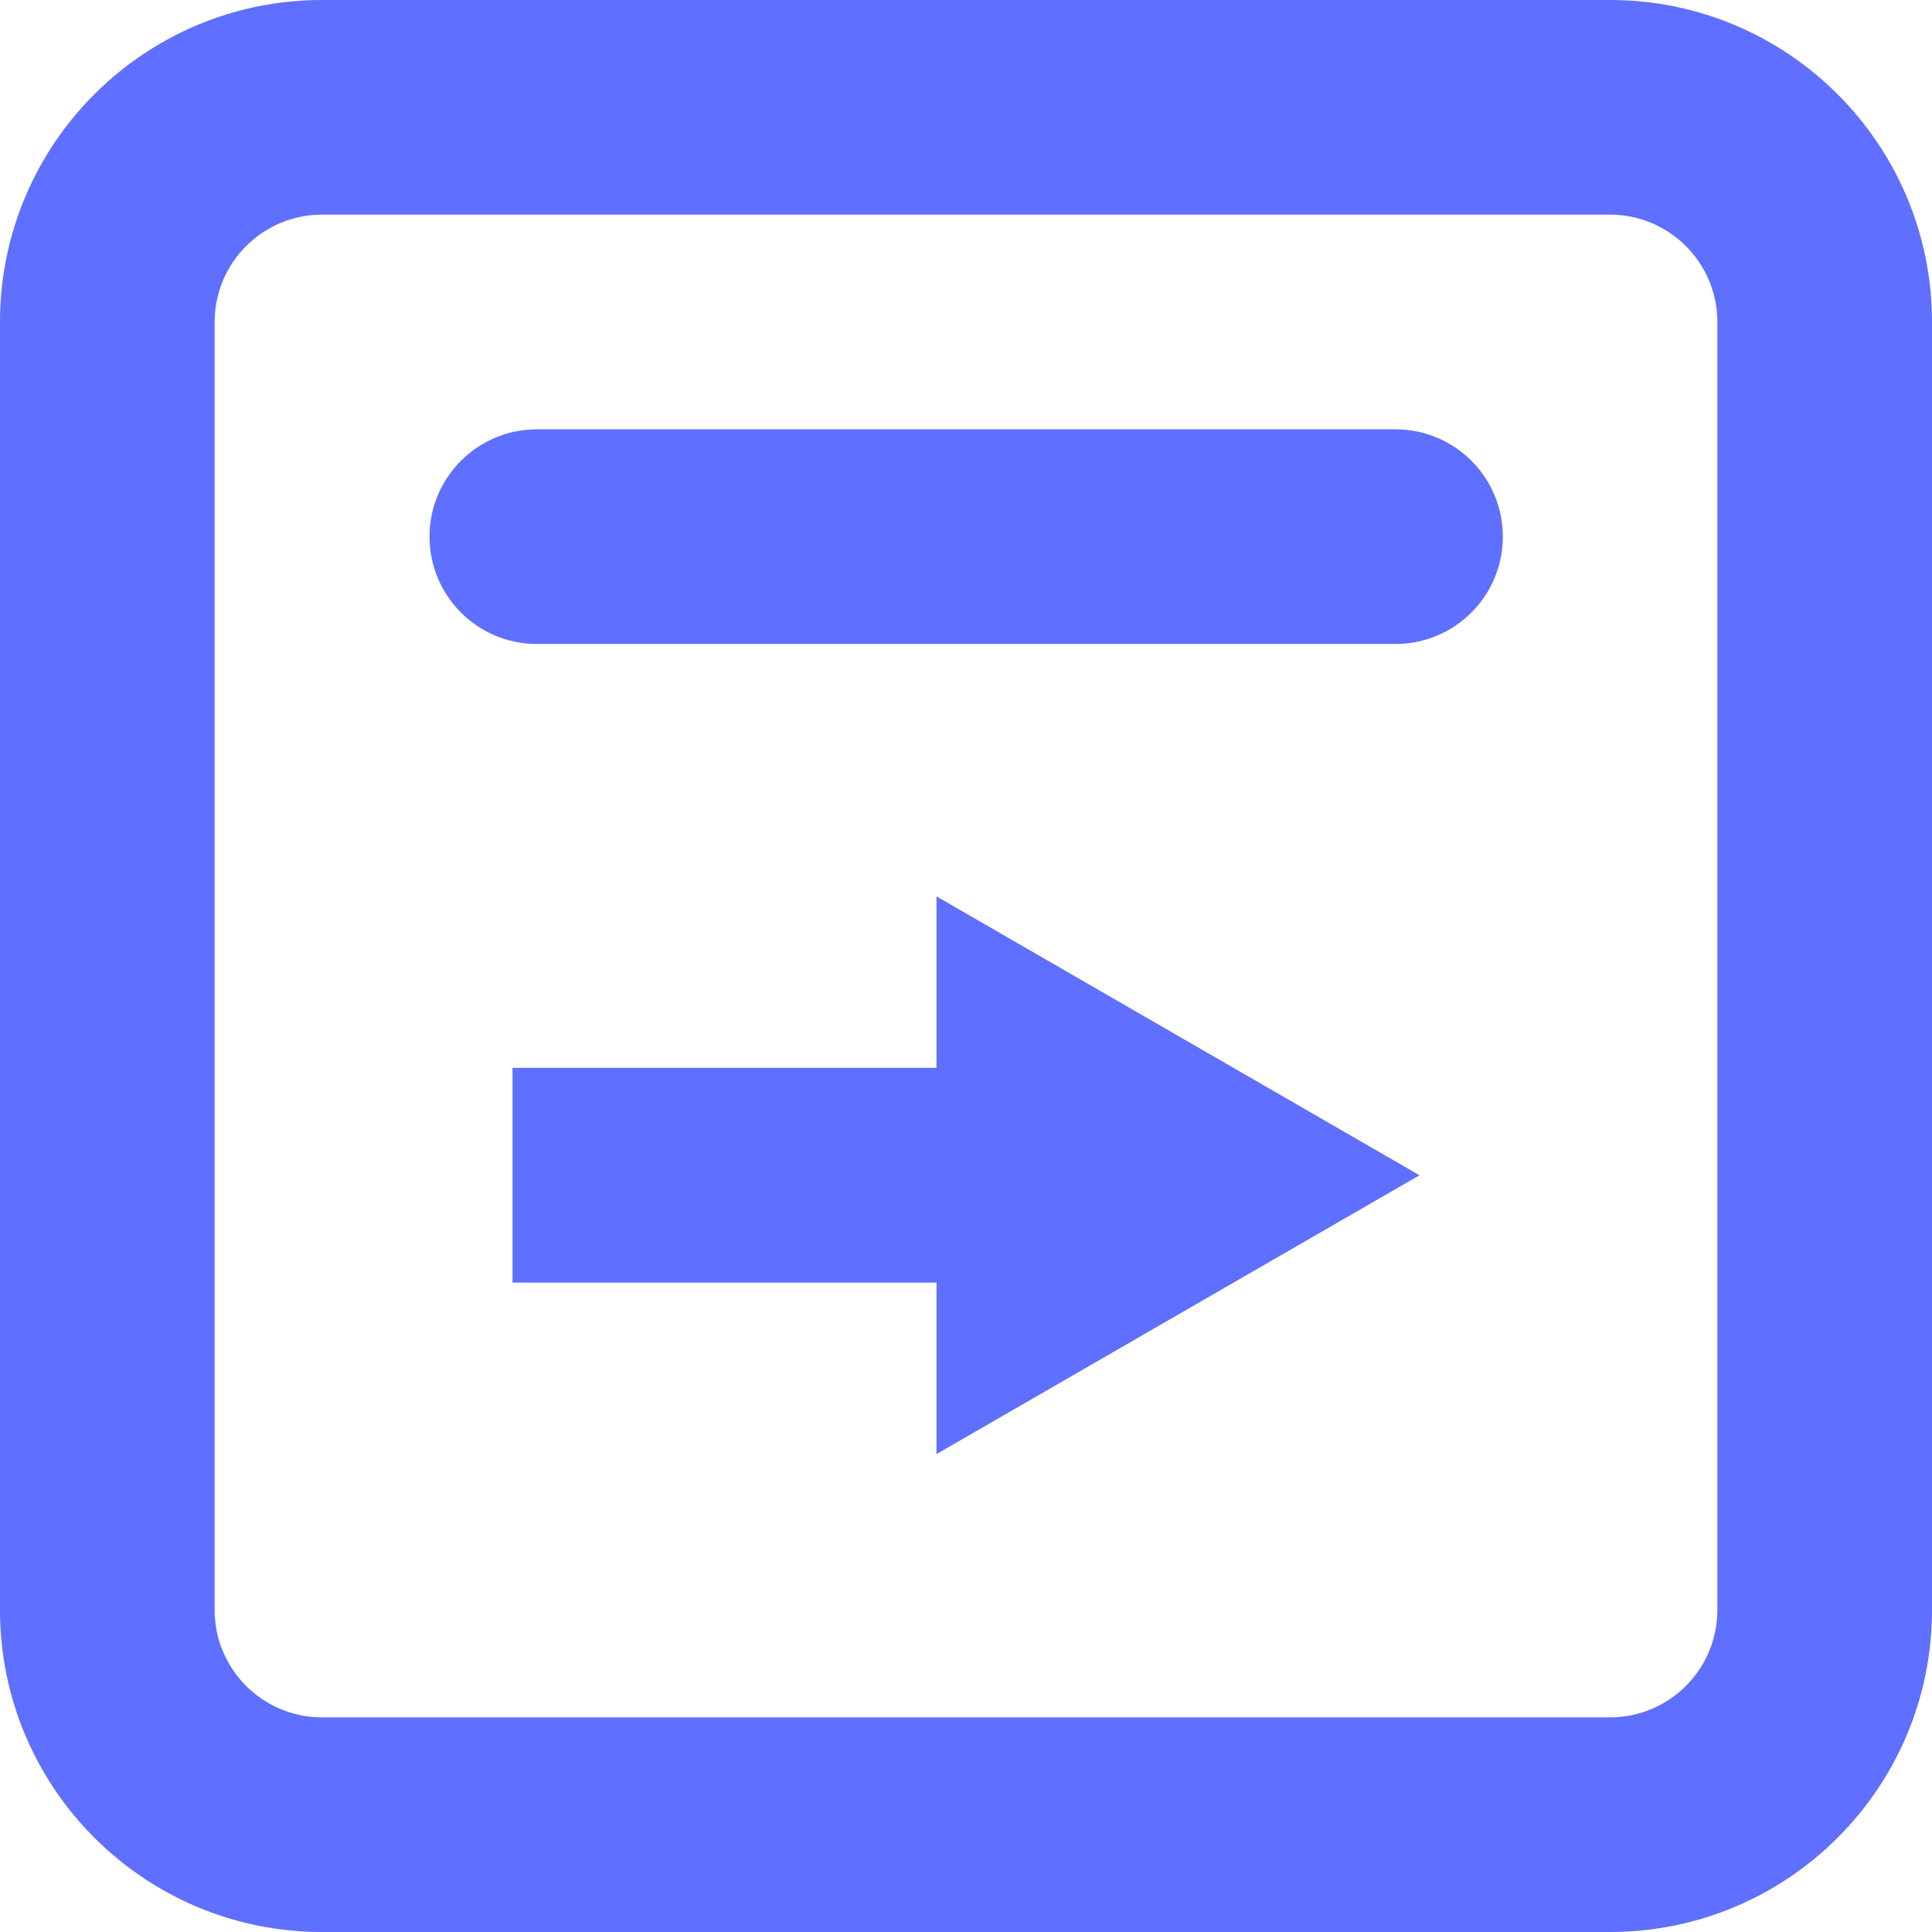
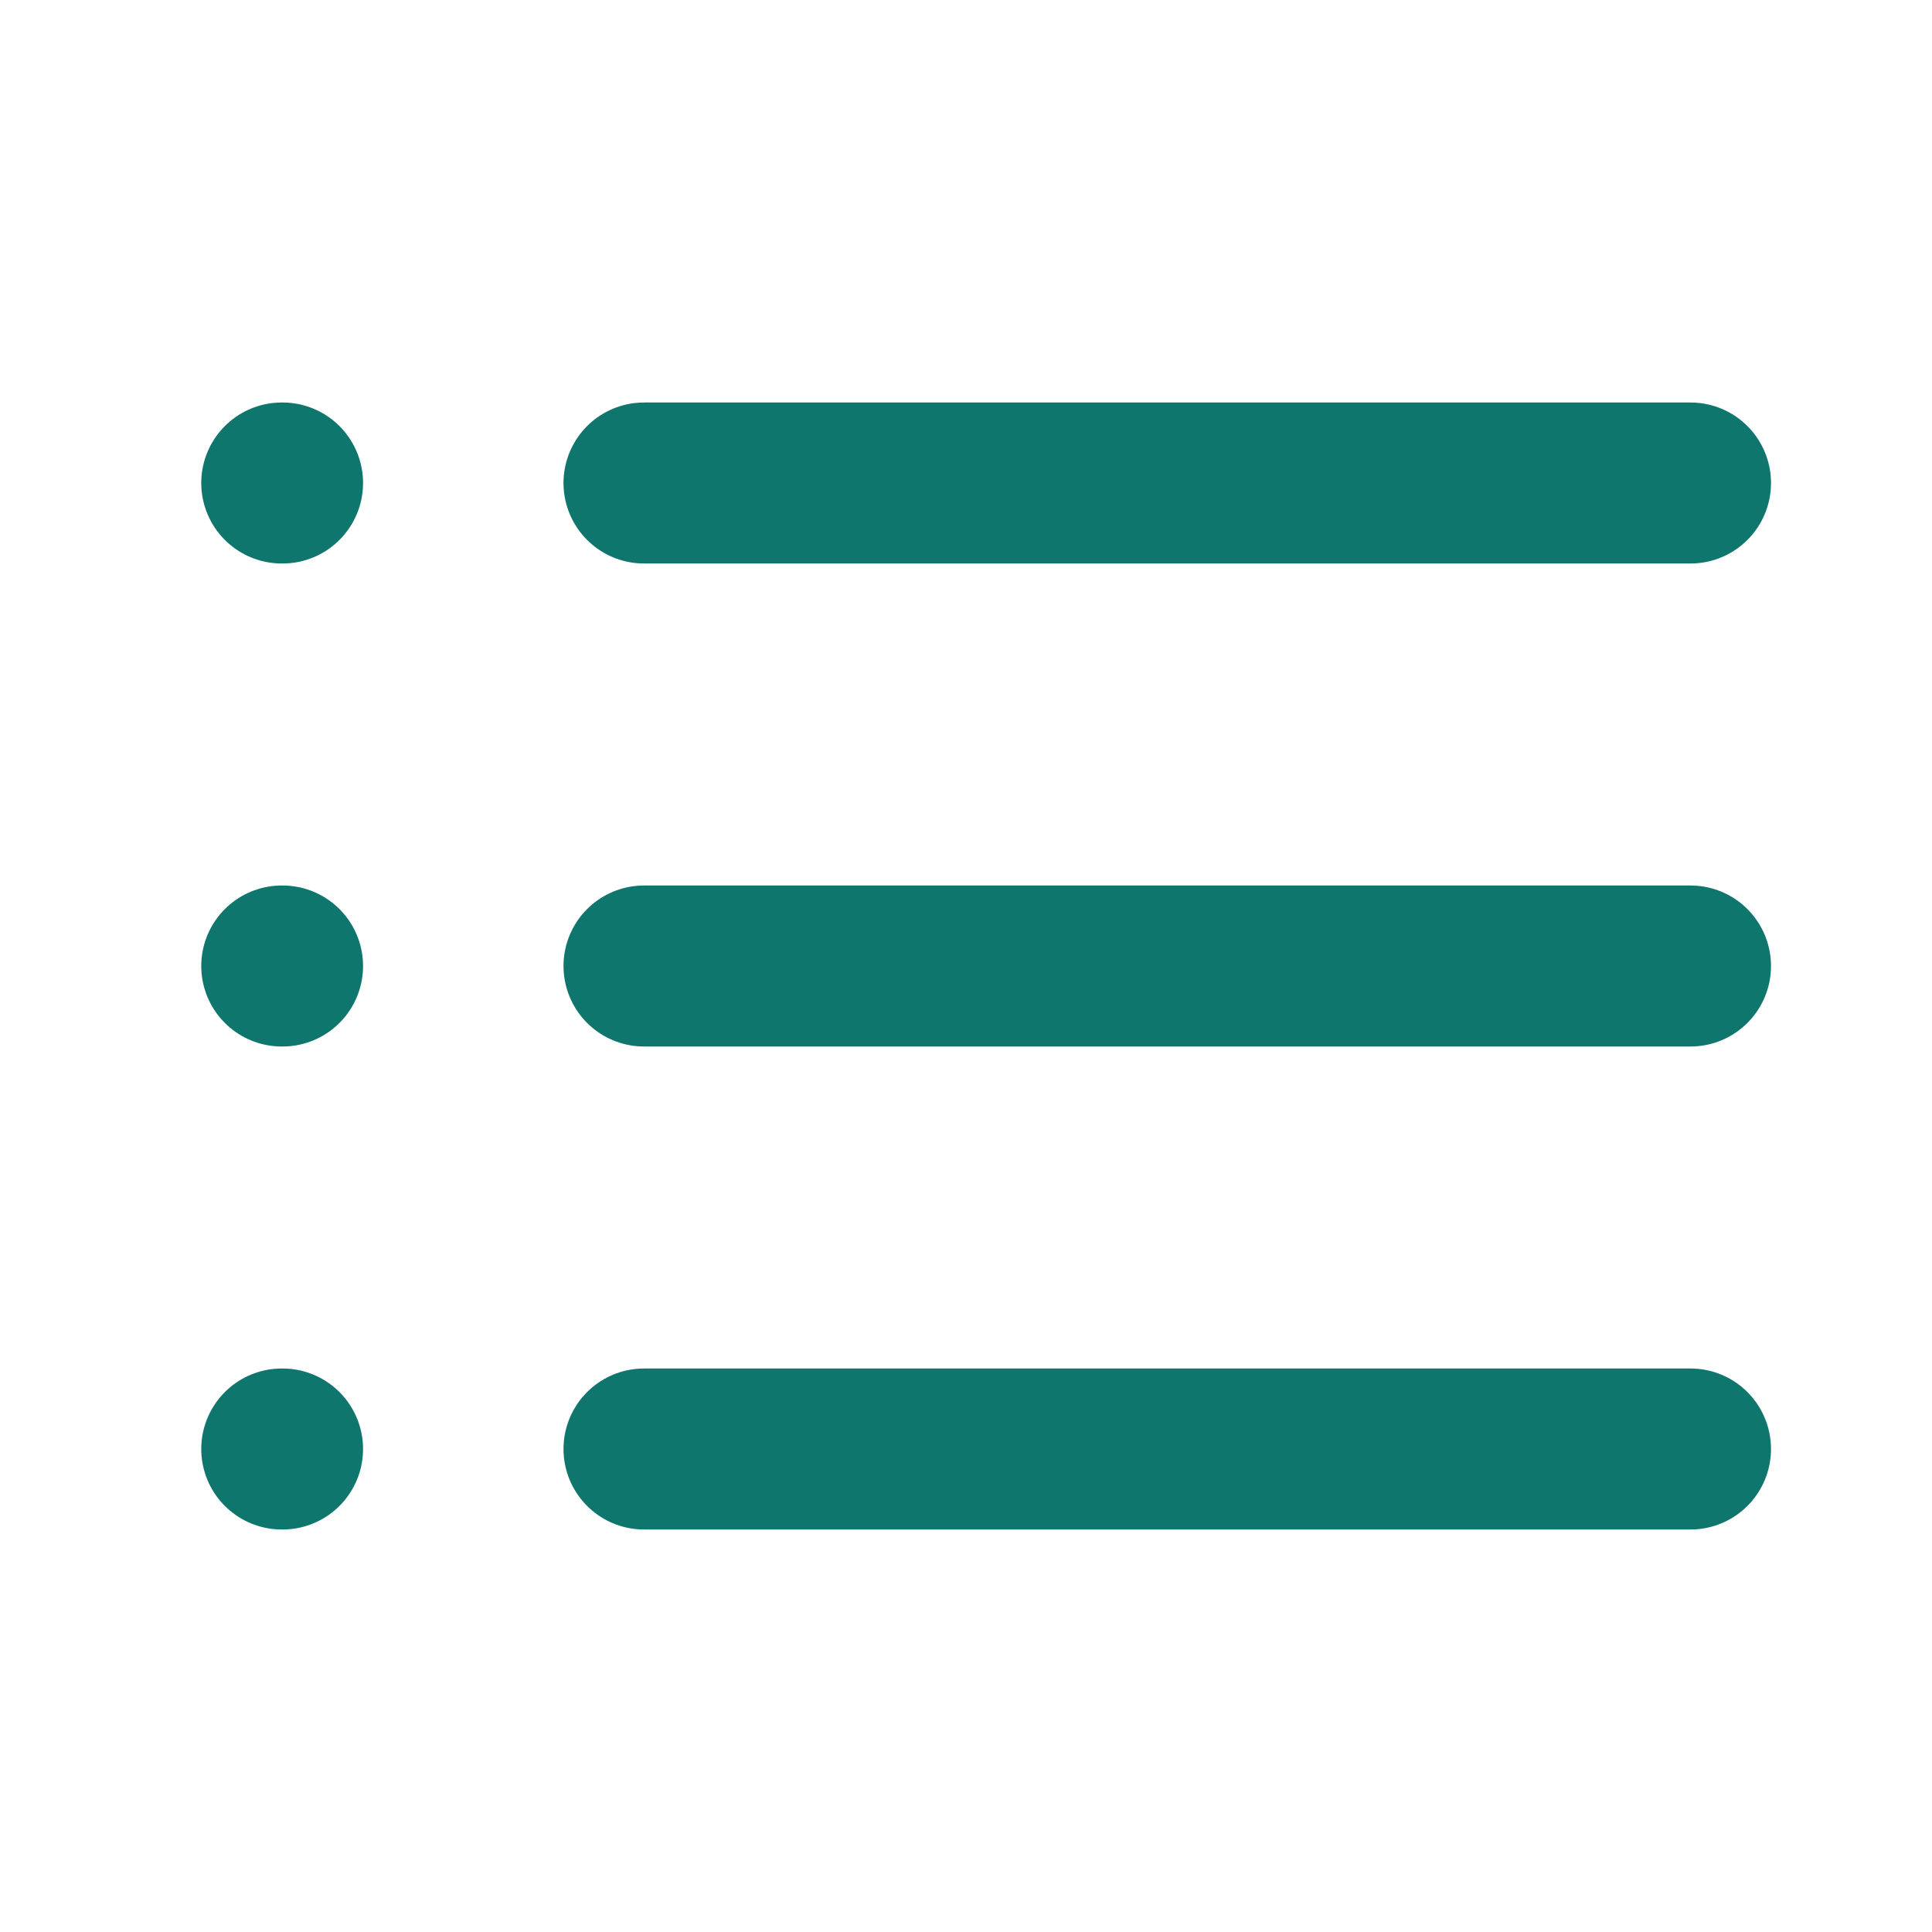
- <svg xmlns="http://www.w3.org/2000/svg" width="22" height="22" viewBox="0 0 22 22" fill="none">
-   <path d="M10.664 16.558L16.164 13.383L10.664 10.207V12.16H5.836V14.605H10.664V16.558Z" fill="#5F6FFF" />
-   <path d="M6.113 4.889C5.438 4.889 4.891 5.436 4.891 6.111C4.891 6.786 5.438 7.333 6.113 7.333H15.891C16.566 7.333 17.113 6.786 17.113 6.111C17.113 5.436 16.566 4.889 15.891 4.889H6.113Z" fill="#5F6FFF" />
-   <path fill-rule="evenodd" clip-rule="evenodd" d="M3.667 0C1.642 0 0 1.642 0 3.667V18.333C0 20.358 1.642 22 3.667 22H18.333C20.358 22 22 20.358 22 18.333V3.667C22 1.642 20.358 0 18.333 0H3.667ZM18.333 2.444H3.667C2.992 2.444 2.444 2.992 2.444 3.667V18.333C2.444 19.008 2.992 19.556 3.667 19.556H18.333C19.008 19.556 19.556 19.008 19.556 18.333V3.667C19.556 2.992 19.008 2.444 18.333 2.444Z" fill="#5F6FFF" />
+ <svg xmlns="http://www.w3.org/2000/svg" width="64" height="64" viewBox="0 0 24 24" fill="none" stroke="#0f766e" stroke-width="2" stroke-linecap="round" stroke-linejoin="round">
+   <path d="M8 6h13M8 12h13M8 18h13" />
+   <path d="M3.5 6h.01M3.5 12h.01M3.5 18h.01" />
</svg>
